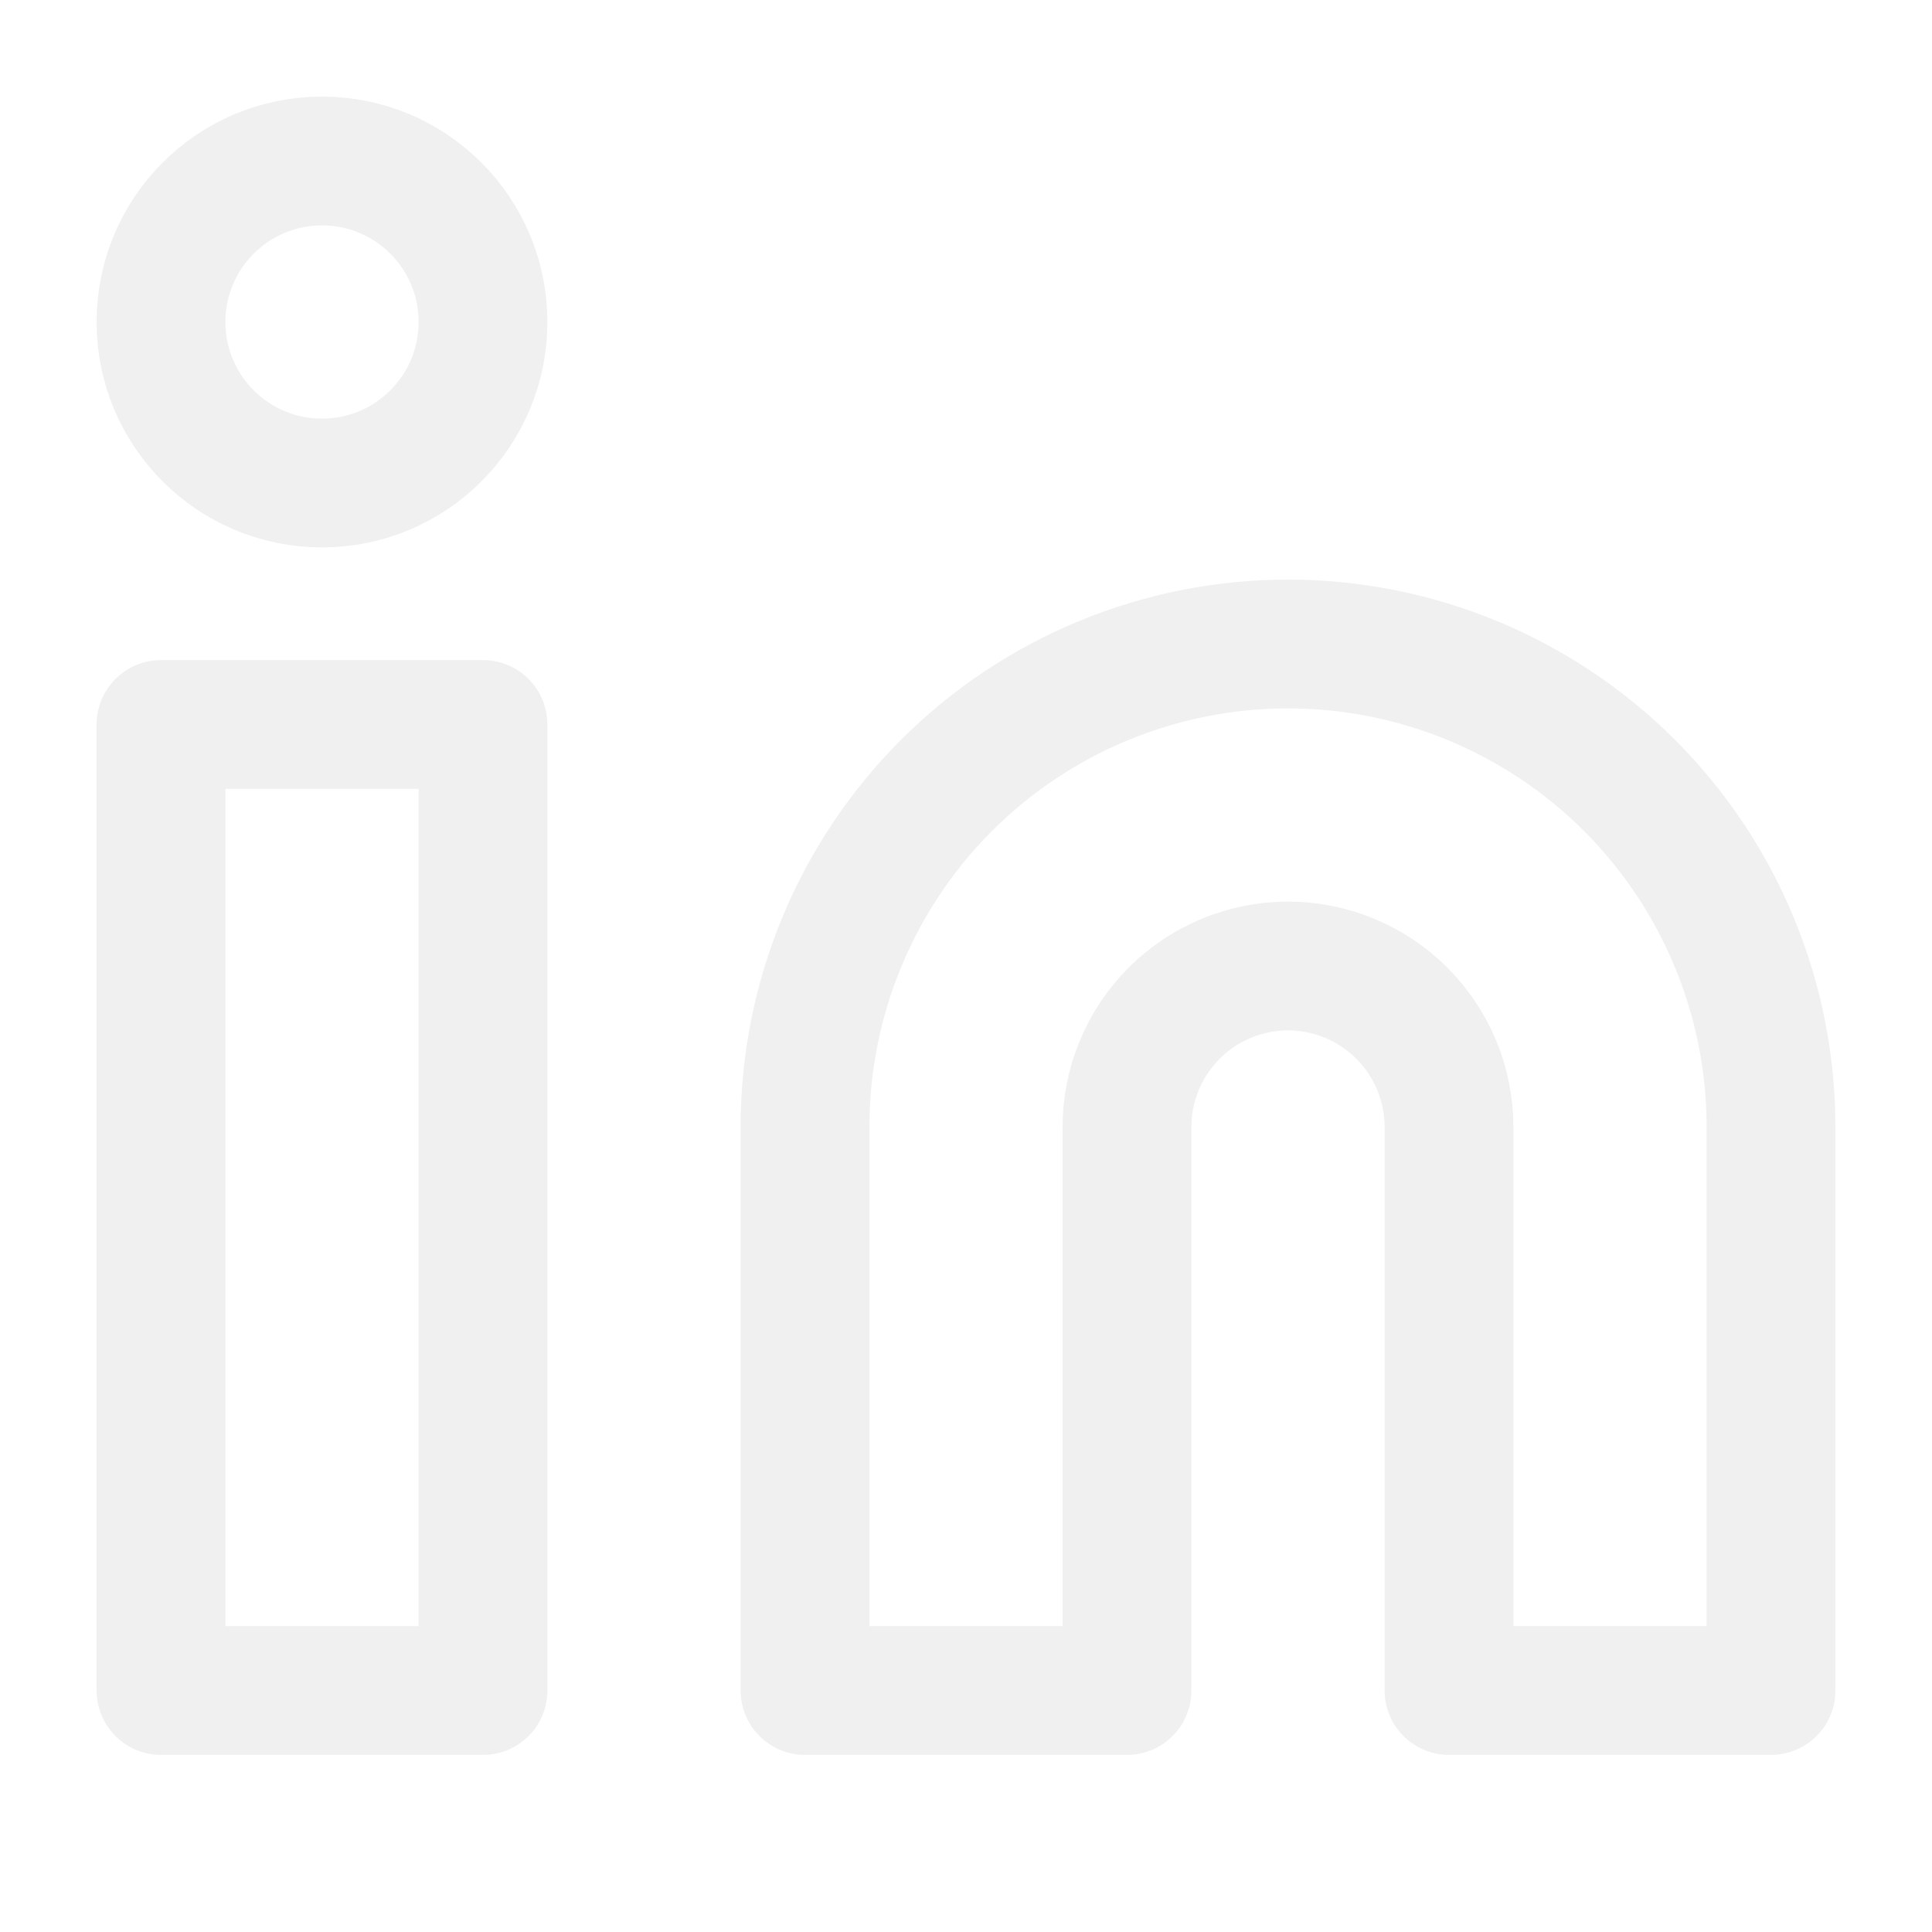
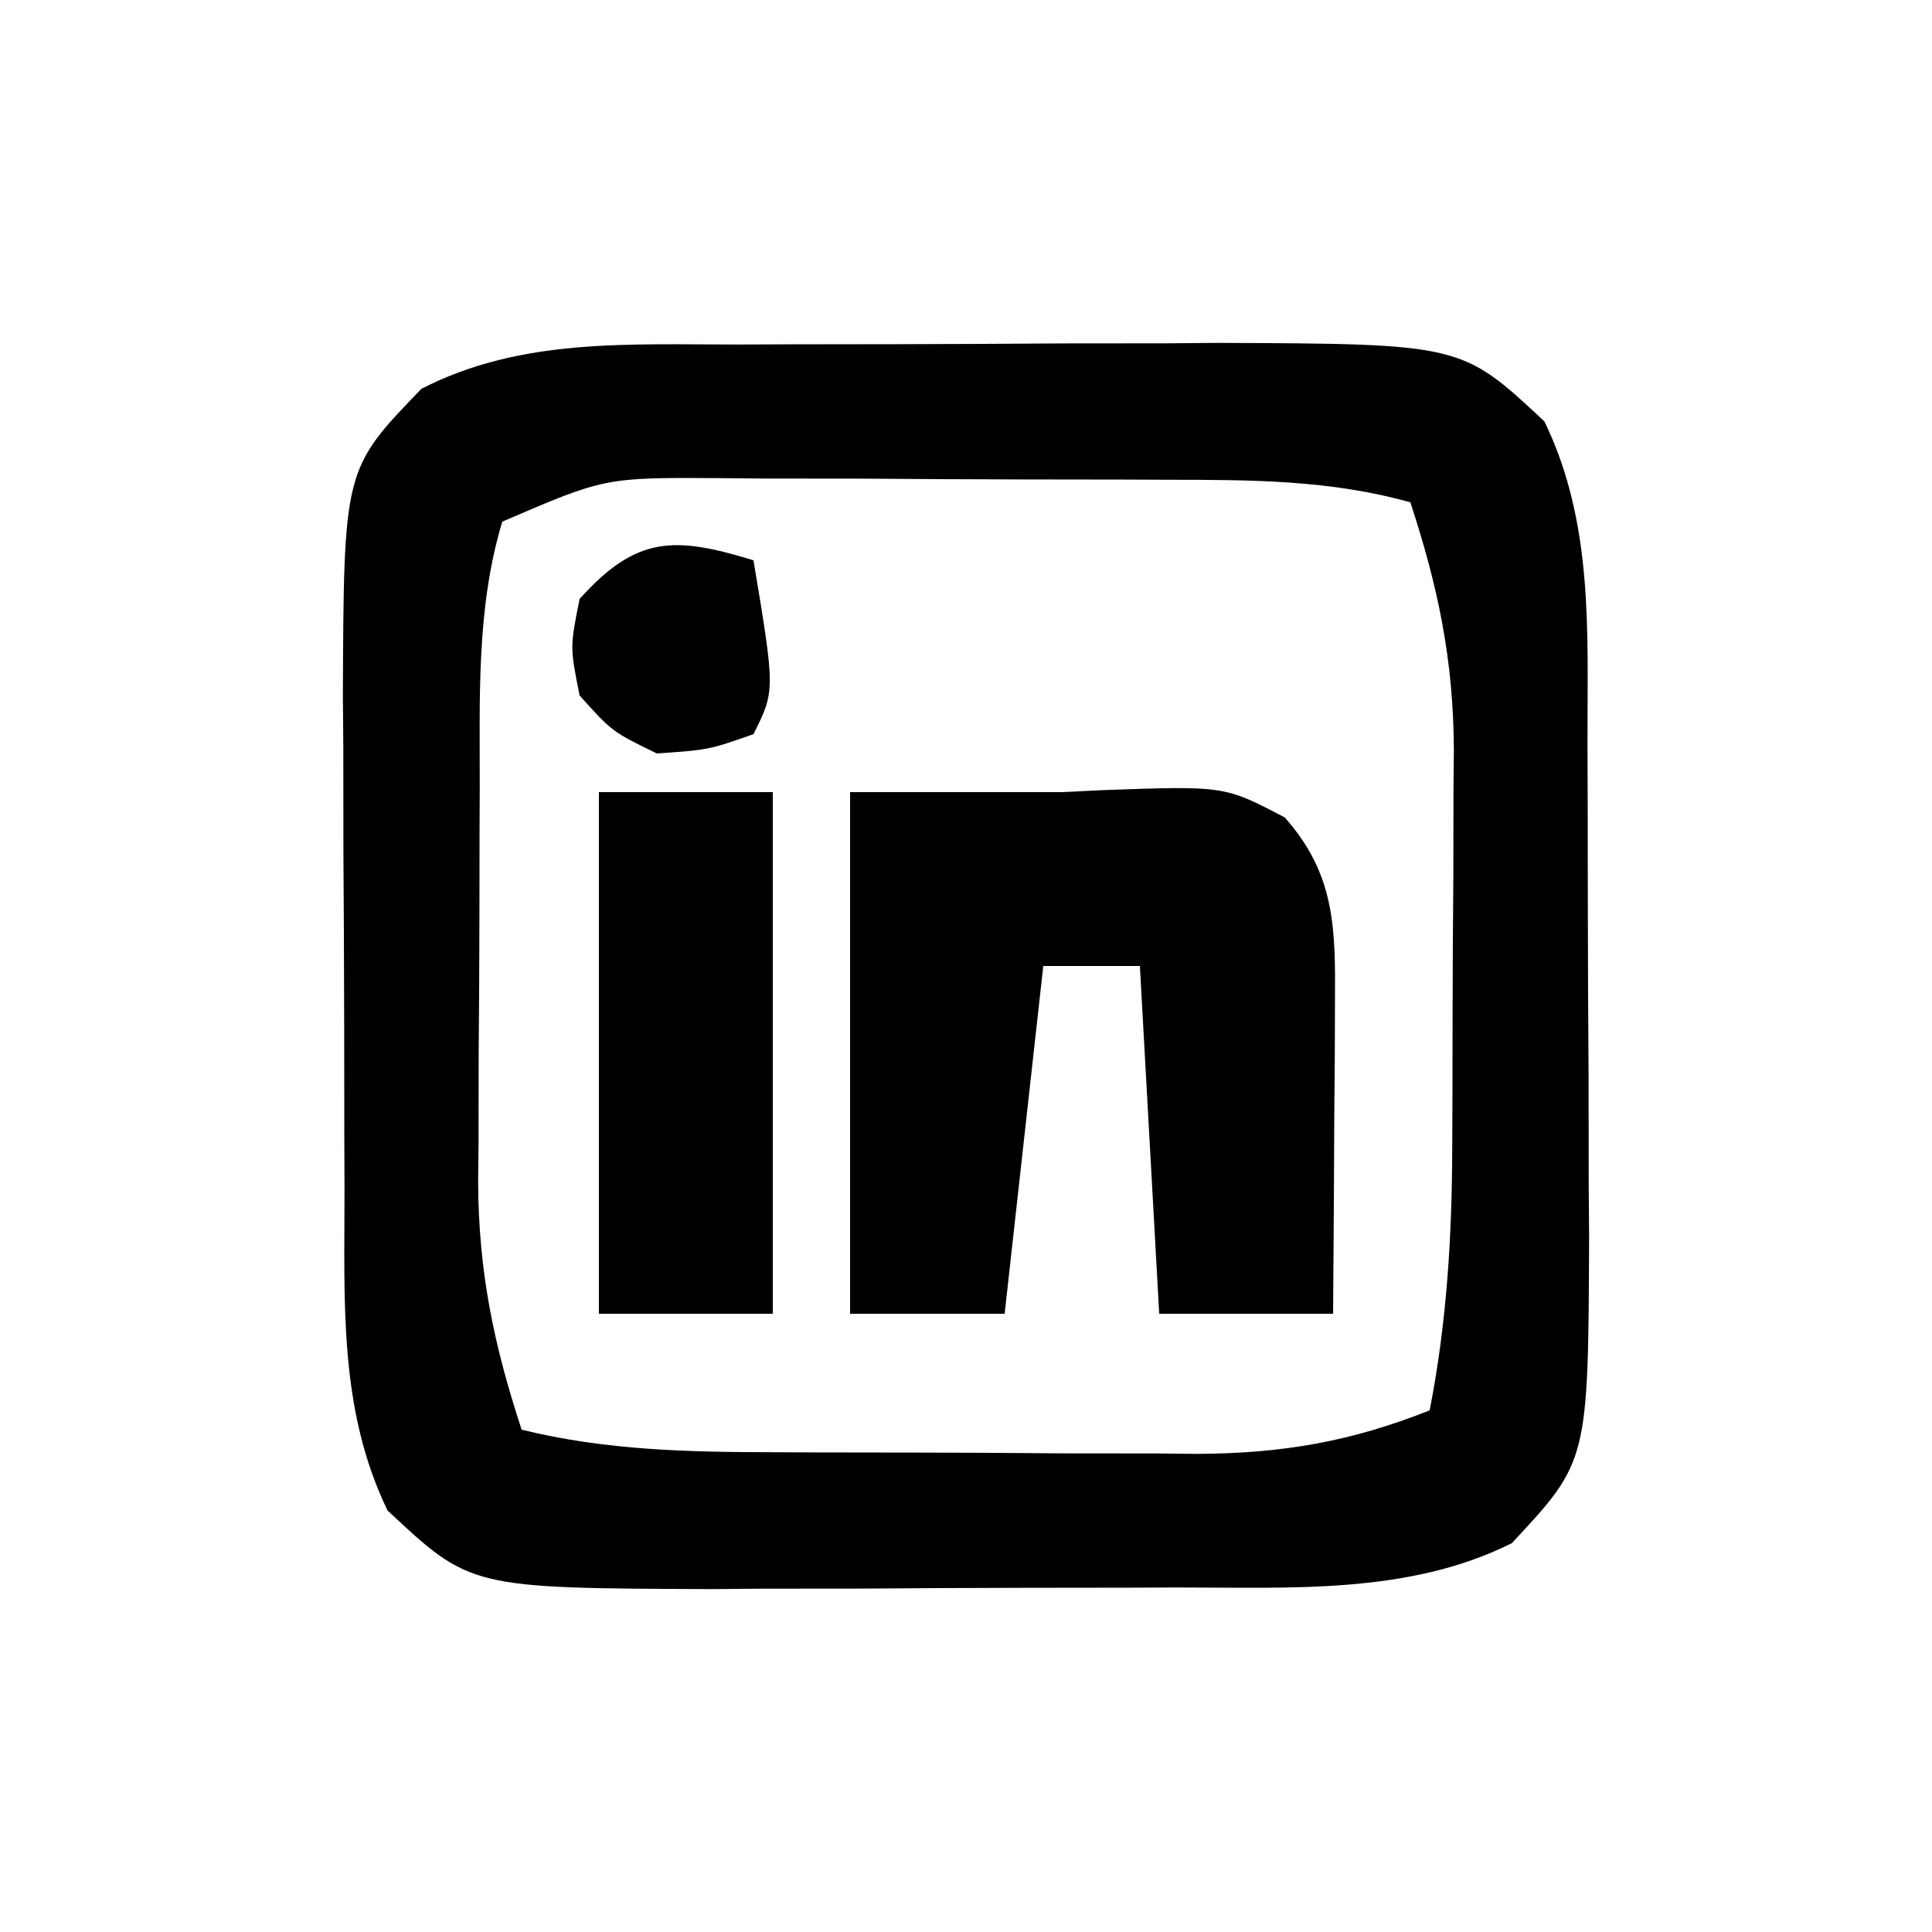
- <svg xmlns="http://www.w3.org/2000/svg" width="24" height="24" viewBox="0 0 24 24" fill="none">
-   <path d="M16 8C17.591 8 19.117 8.632 20.243 9.757C21.368 10.883 22 12.409 22 14V21H18V14C18 13.47 17.789 12.961 17.414 12.586C17.039 12.211 16.53 12 16 12C15.47 12 14.961 12.211 14.586 12.586C14.211 12.961 14 13.47 14 14V21H10V14C10 12.409 10.632 10.883 11.757 9.757C12.883 8.632 14.409 8 16 8Z" stroke="#F0F0F0" stroke-width="1.6" stroke-linecap="round" stroke-linejoin="round" />
-   <path d="M6 9H2V21H6V9Z" stroke="#F0F0F0" stroke-width="1.6" stroke-linecap="round" stroke-linejoin="round" />
-   <path d="M4 6C5.105 6 6 5.105 6 4C6 2.895 5.105 2 4 2C2.895 2 2 2.895 2 4C2 5.105 2.895 6 4 6Z" stroke="#F0F0F0" stroke-width="1.6" stroke-linecap="round" stroke-linejoin="round" />
+ <svg xmlns="http://www.w3.org/2000/svg" version="1.1" width="100" height="100">
+   <path d="M0 0 C1.326 -0.005 1.326 -0.005 2.679 -0.01 C4.546 -0.015 6.412 -0.017 8.279 -0.017 C11.117 -0.02 13.954 -0.038 16.791 -0.057 C18.611 -0.06 20.43 -0.062 22.25 -0.062 C23.09 -0.07 23.93 -0.077 24.795 -0.084 C37.468 -0.036 37.468 -0.036 41.762 3.98 C44.319 9.246 43.985 14.874 43.992 20.598 C43.997 21.96 43.997 21.96 44.002 23.351 C44.007 25.269 44.01 27.187 44.01 29.105 C44.012 32.026 44.03 34.946 44.049 37.867 C44.052 39.736 44.054 41.604 44.055 43.473 C44.062 44.34 44.069 45.206 44.076 46.1 C44.033 57.802 44.033 57.802 40.074 62.043 C34.731 64.715 28.61 64.328 22.77 64.336 C21.479 64.341 21.479 64.341 20.162 64.346 C18.349 64.351 16.535 64.353 14.721 64.353 C11.965 64.355 9.209 64.374 6.453 64.393 C4.684 64.396 2.914 64.397 1.145 64.398 C0.33 64.406 -0.485 64.413 -1.325 64.42 C-13.821 64.371 -13.821 64.371 -18.113 60.355 C-20.671 55.09 -20.336 49.462 -20.344 43.738 C-20.347 42.83 -20.35 41.921 -20.354 40.985 C-20.359 39.067 -20.361 37.149 -20.361 35.231 C-20.363 32.31 -20.381 29.39 -20.4 26.469 C-20.403 24.6 -20.405 22.732 -20.406 20.863 C-20.413 19.996 -20.421 19.13 -20.428 18.236 C-20.384 6.452 -20.384 6.452 -16.363 2.293 C-11.225 -0.35 -5.638 0.007 0 0 Z M-12.176 9.168 C-13.53 13.625 -13.336 18.311 -13.344 22.945 C-13.347 23.675 -13.35 24.404 -13.354 25.156 C-13.359 26.692 -13.361 28.227 -13.361 29.762 C-13.363 32.095 -13.381 34.427 -13.4 36.76 C-13.403 38.259 -13.405 39.758 -13.406 41.258 C-13.413 41.947 -13.421 42.635 -13.428 43.345 C-13.406 48.012 -12.615 51.78 -11.176 56.168 C-6.794 57.246 -2.509 57.329 1.977 57.336 C2.754 57.339 3.532 57.343 4.333 57.346 C5.973 57.351 7.613 57.353 9.253 57.353 C11.75 57.355 14.247 57.374 16.744 57.393 C18.342 57.396 19.941 57.397 21.539 57.398 C22.65 57.409 22.65 57.409 23.784 57.42 C28.179 57.401 31.74 56.79 35.824 55.168 C36.723 50.554 36.985 46.077 36.992 41.391 C36.996 40.661 36.999 39.931 37.002 39.18 C37.007 37.644 37.01 36.109 37.01 34.573 C37.012 32.241 37.03 29.909 37.049 27.576 C37.052 26.077 37.054 24.577 37.055 23.078 C37.062 22.389 37.069 21.701 37.076 20.991 C37.055 16.324 36.263 12.556 34.824 8.168 C30.653 7.003 26.6 7.006 22.297 7 C21.471 6.997 20.645 6.993 19.794 6.99 C18.05 6.985 16.306 6.983 14.562 6.983 C11.9 6.98 9.238 6.962 6.576 6.943 C4.879 6.94 3.182 6.938 1.484 6.938 C0.692 6.93 -0.101 6.923 -0.918 6.916 C-6.863 6.88 -6.863 6.88 -12.176 9.168 Z " fill="#000000" transform="translate(38.17578,17.83203)" />
+   <path d="M0 0 C3.667 0 7.333 0 11 0 C12.05 -0.052 12.05 -0.052 13.121 -0.105 C19.377 -0.327 19.377 -0.327 22.5 1.312 C25.136 4.279 25.121 7.101 25.098 10.887 C25.094 11.825 25.091 12.762 25.088 13.729 C25.08 14.705 25.071 15.681 25.062 16.688 C25.058 17.676 25.053 18.664 25.049 19.682 C25.037 22.121 25.019 24.561 25 27 C22.03 27 19.06 27 16 27 C15.67 21.06 15.34 15.12 15 9 C13.35 9 11.7 9 10 9 C9.34 14.94 8.68 20.88 8 27 C5.36 27 2.72 27 0 27 C0 18.09 0 9.18 0 0 Z " fill="#000000" transform="translate(44,41)" />
+   <path d="M0 0 C2.97 0 5.94 0 9 0 C9 8.91 9 17.82 9 27 C6.03 27 3.06 27 0 27 C0 18.09 0 9.18 0 0 Z " fill="#000000" transform="translate(31,41)" />
+   <path d="M0 0 C1.125 6.75 1.125 6.75 0 9 C-2.312 9.812 -2.312 9.812 -5 10 C-7.312 8.875 -7.312 8.875 -9 7 C-9.5 4.5 -9.5 4.5 -9 2 C-6.049 -1.279 -4.095 -1.251 0 0 Z " fill="#000000" transform="translate(39,29)" />
</svg>
